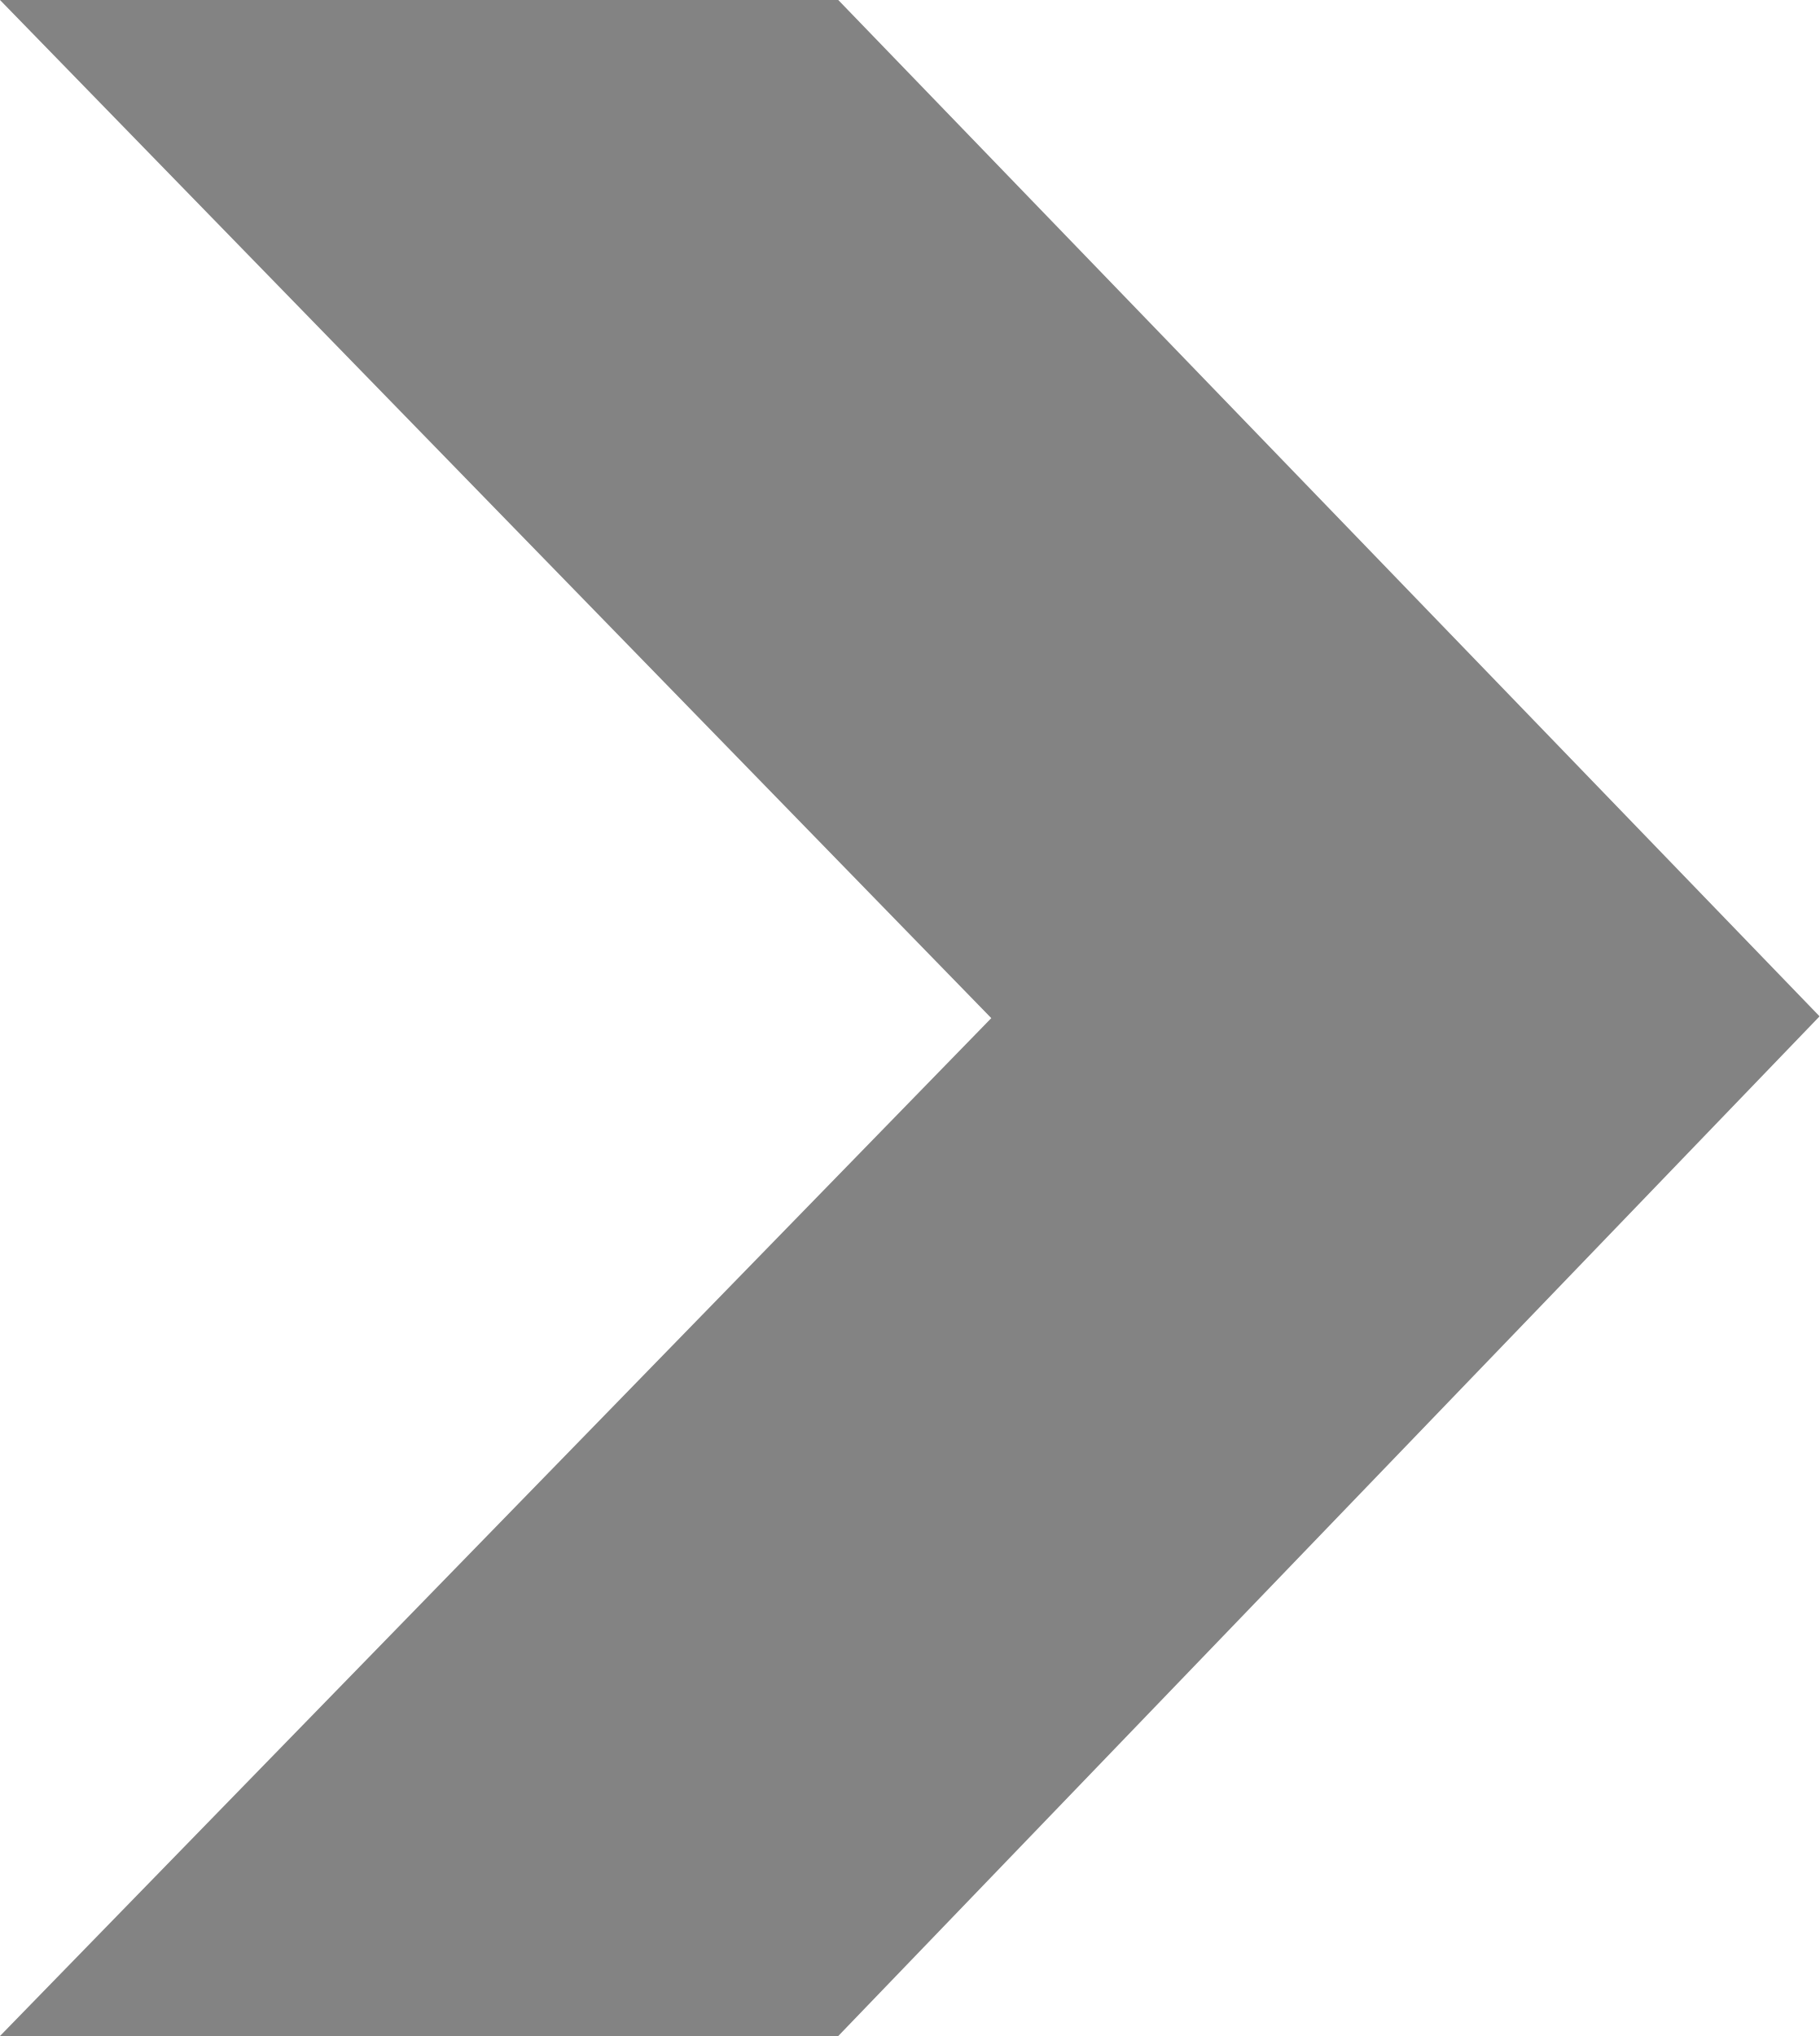
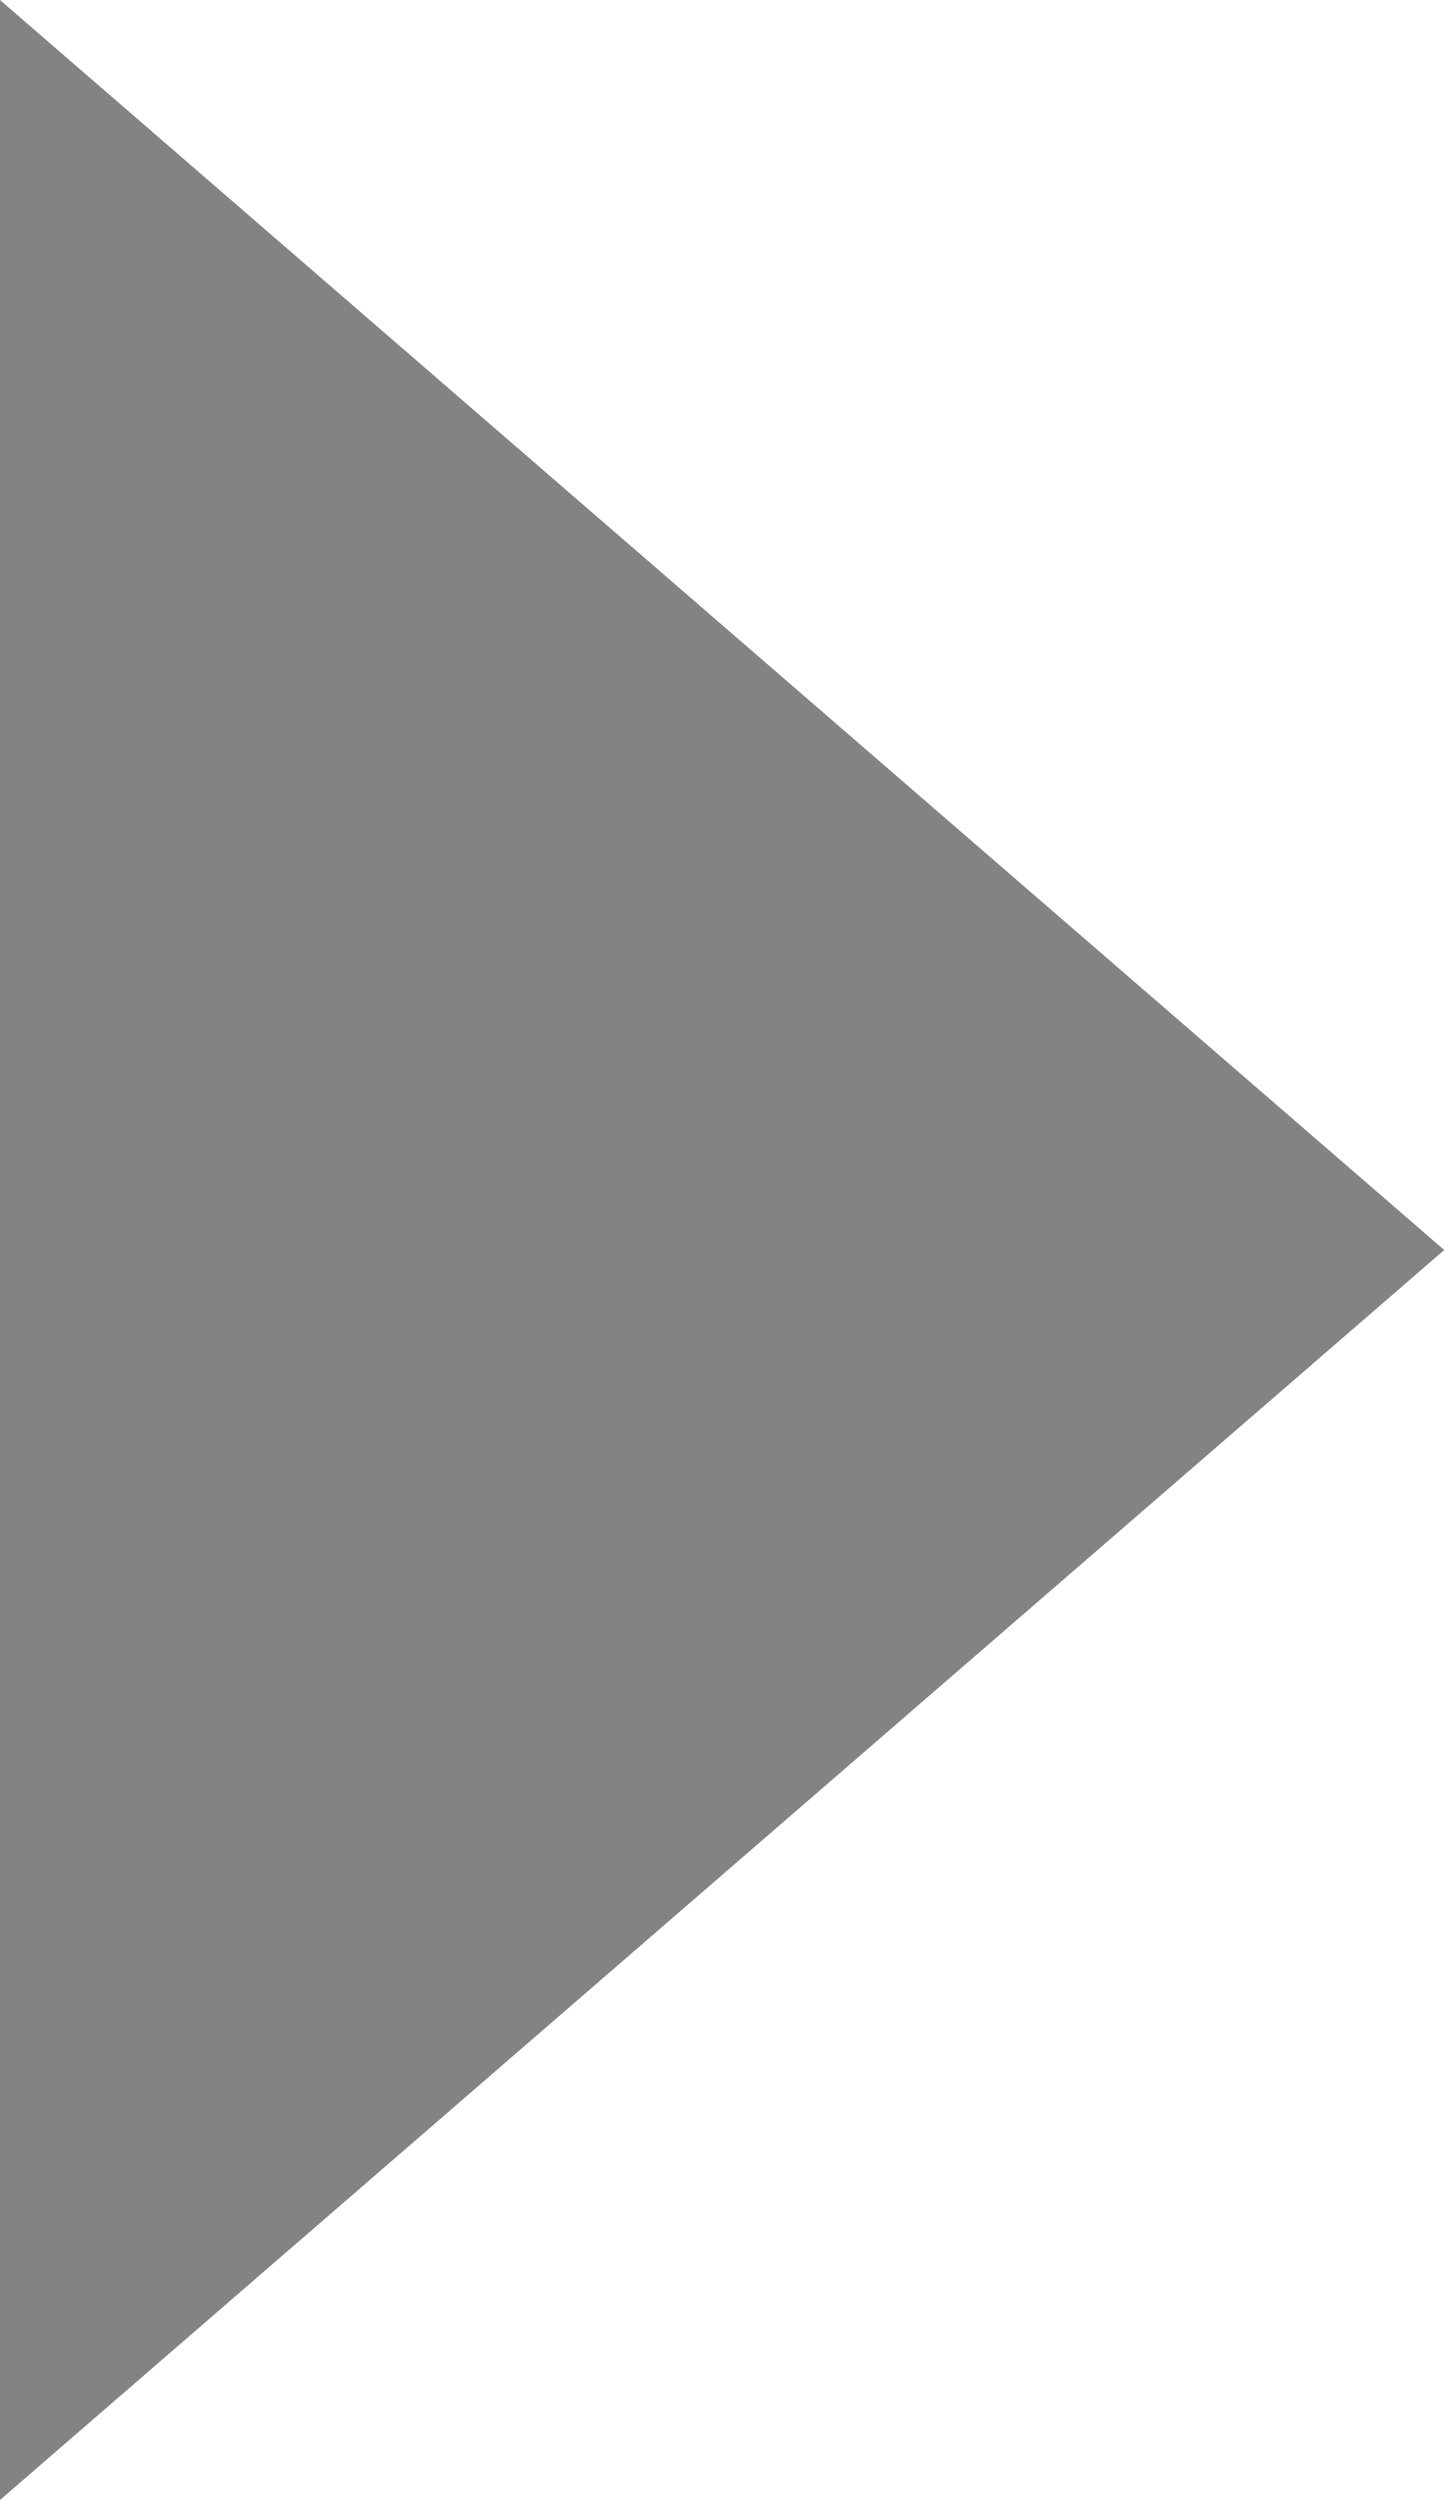
- <svg xmlns="http://www.w3.org/2000/svg" version="1.1" id="Layer_2" x="0px" y="0px" width="364.666px" height="408px" viewBox="239.666 93.614 364.666 408" enable-background="new 239.666 93.614 364.666 408" xml:space="preserve">
-   <polygon fill="#838383" points="407.666,501.614 604.332,297.28 407.666,93.614 239.666,93.614 438.332,297.64 239.666,501.614 " />
+ <svg xmlns="http://www.w3.org/2000/svg" version="1.1" id="Layer_2" x="0px" y="0px" width="145.001px" height="251px" viewBox="142.213 42.129 145.001 251" enable-background="new 142.213 42.129 145.001 251" xml:space="preserve">
+   <polyline fill="#838383" points="142.213,293.129 142.213,42.129 287.214,167.629 " />
</svg>
